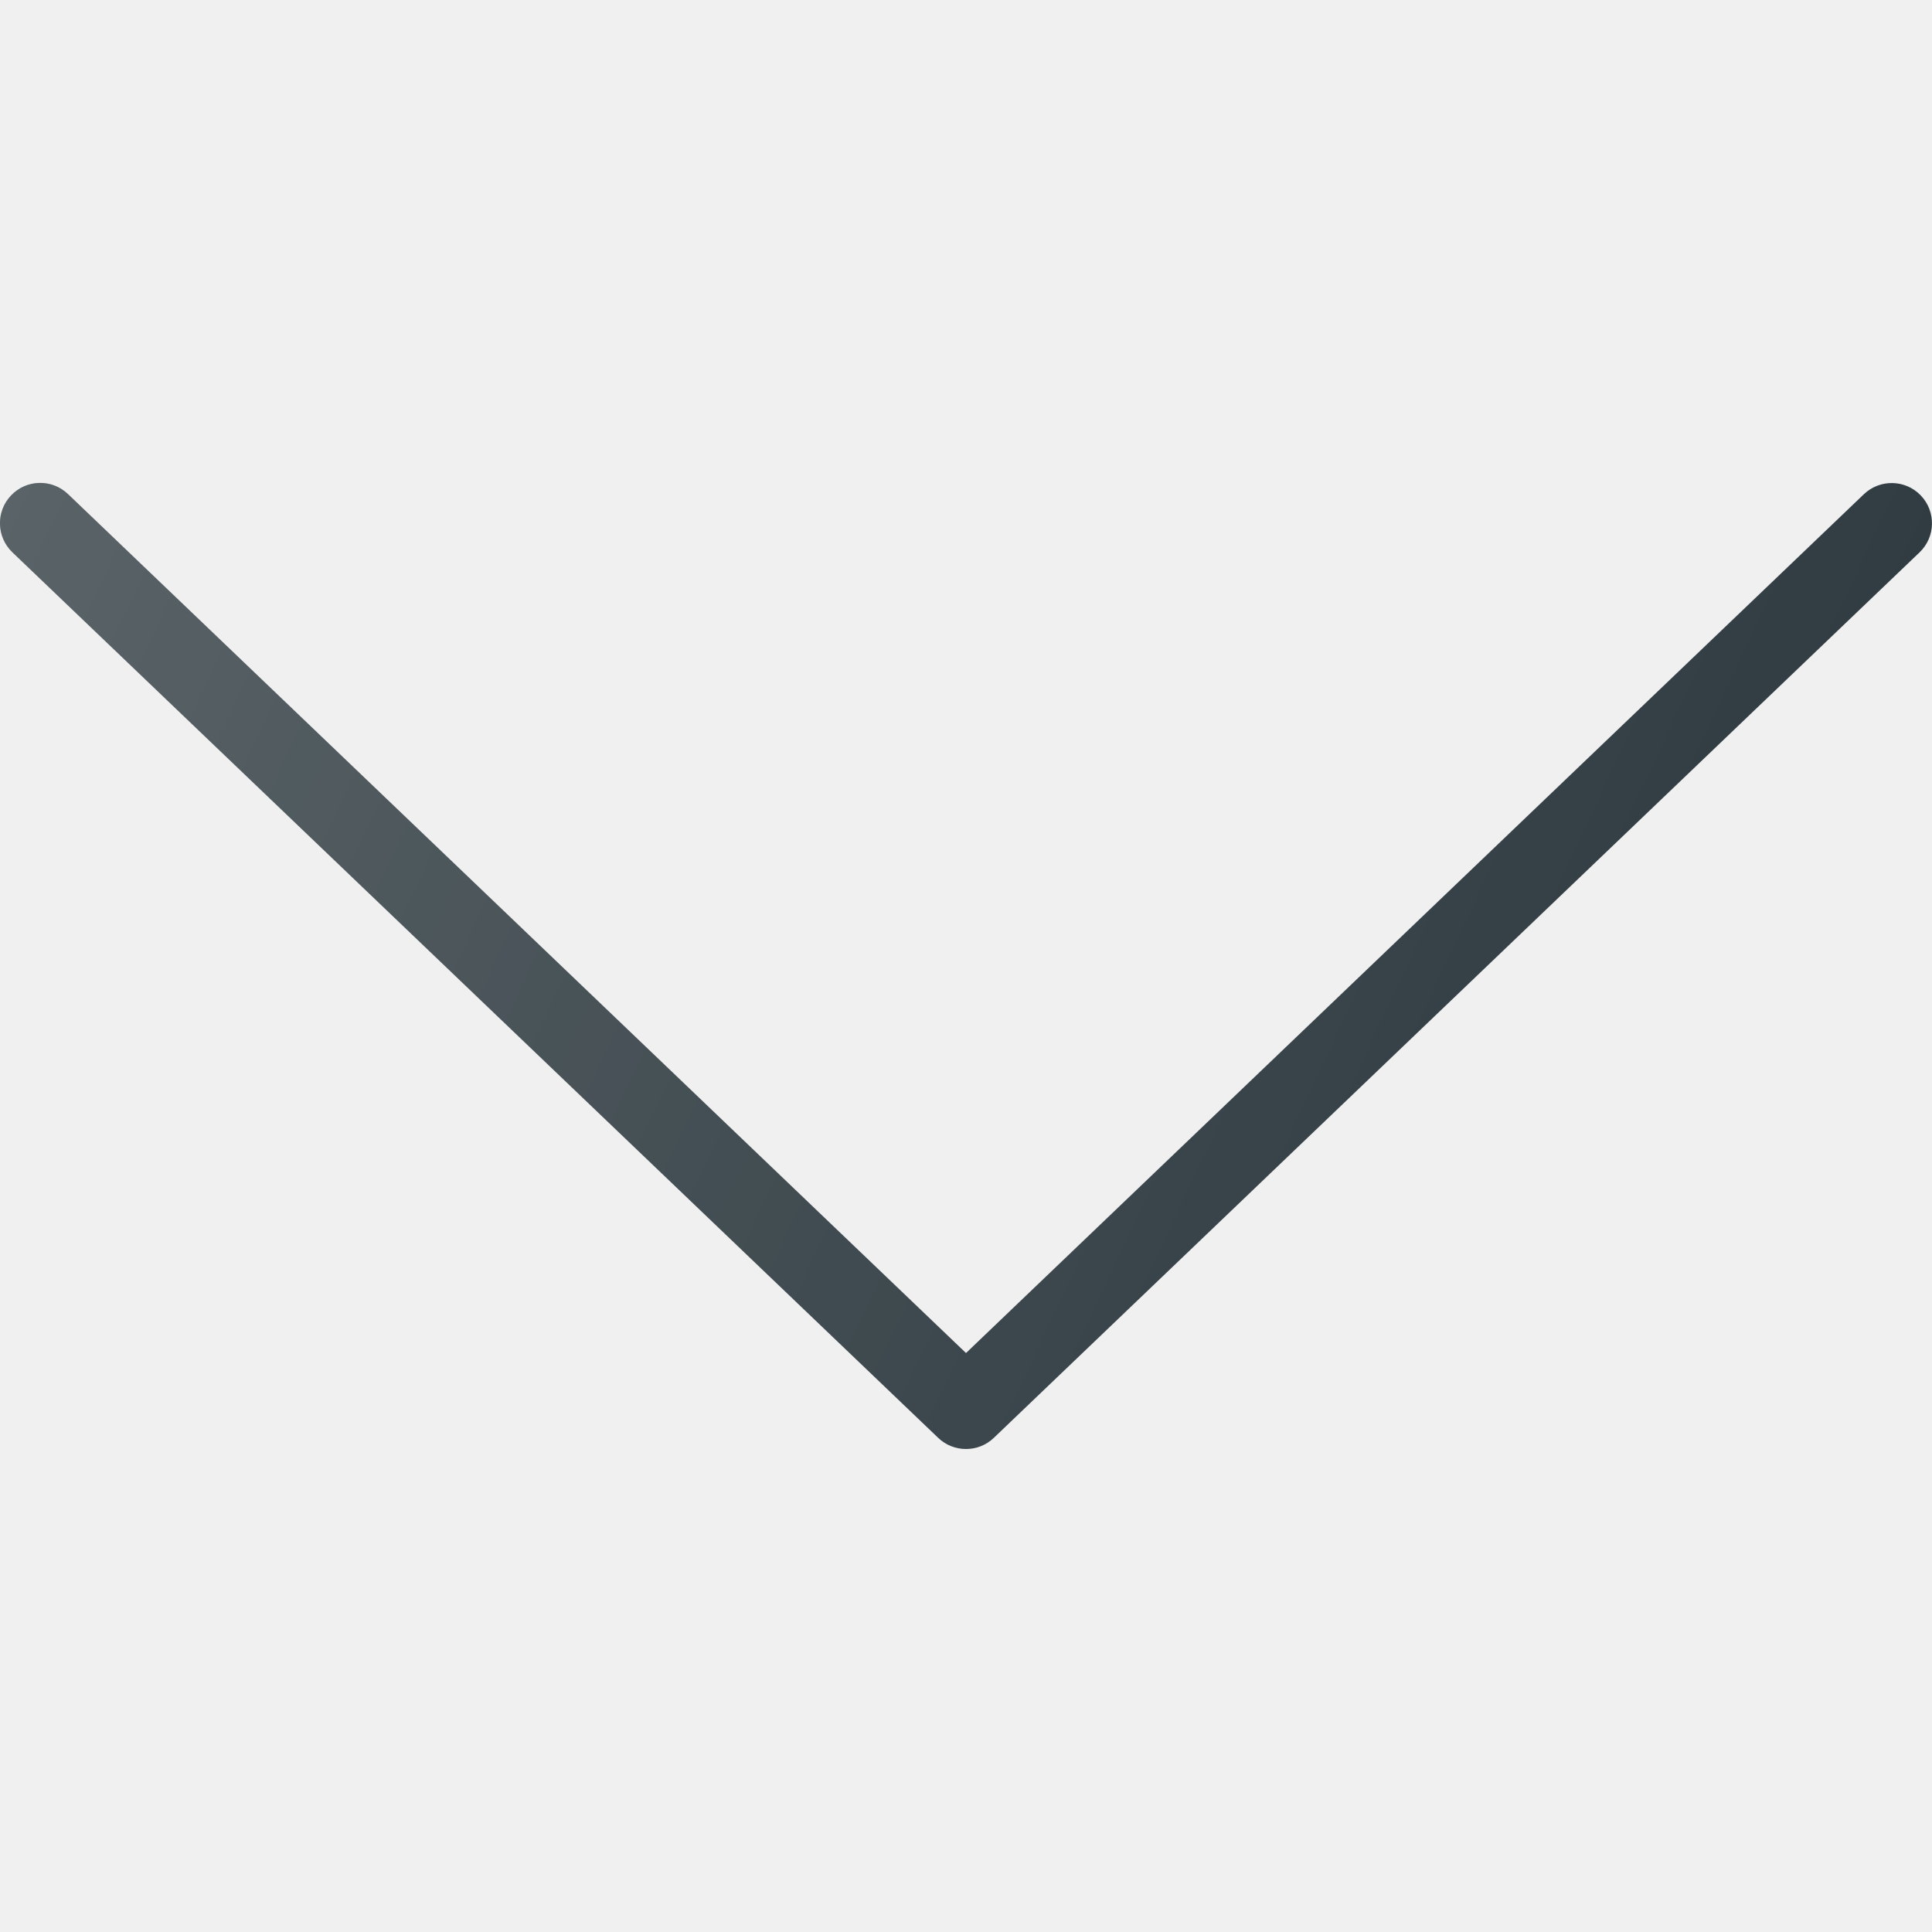
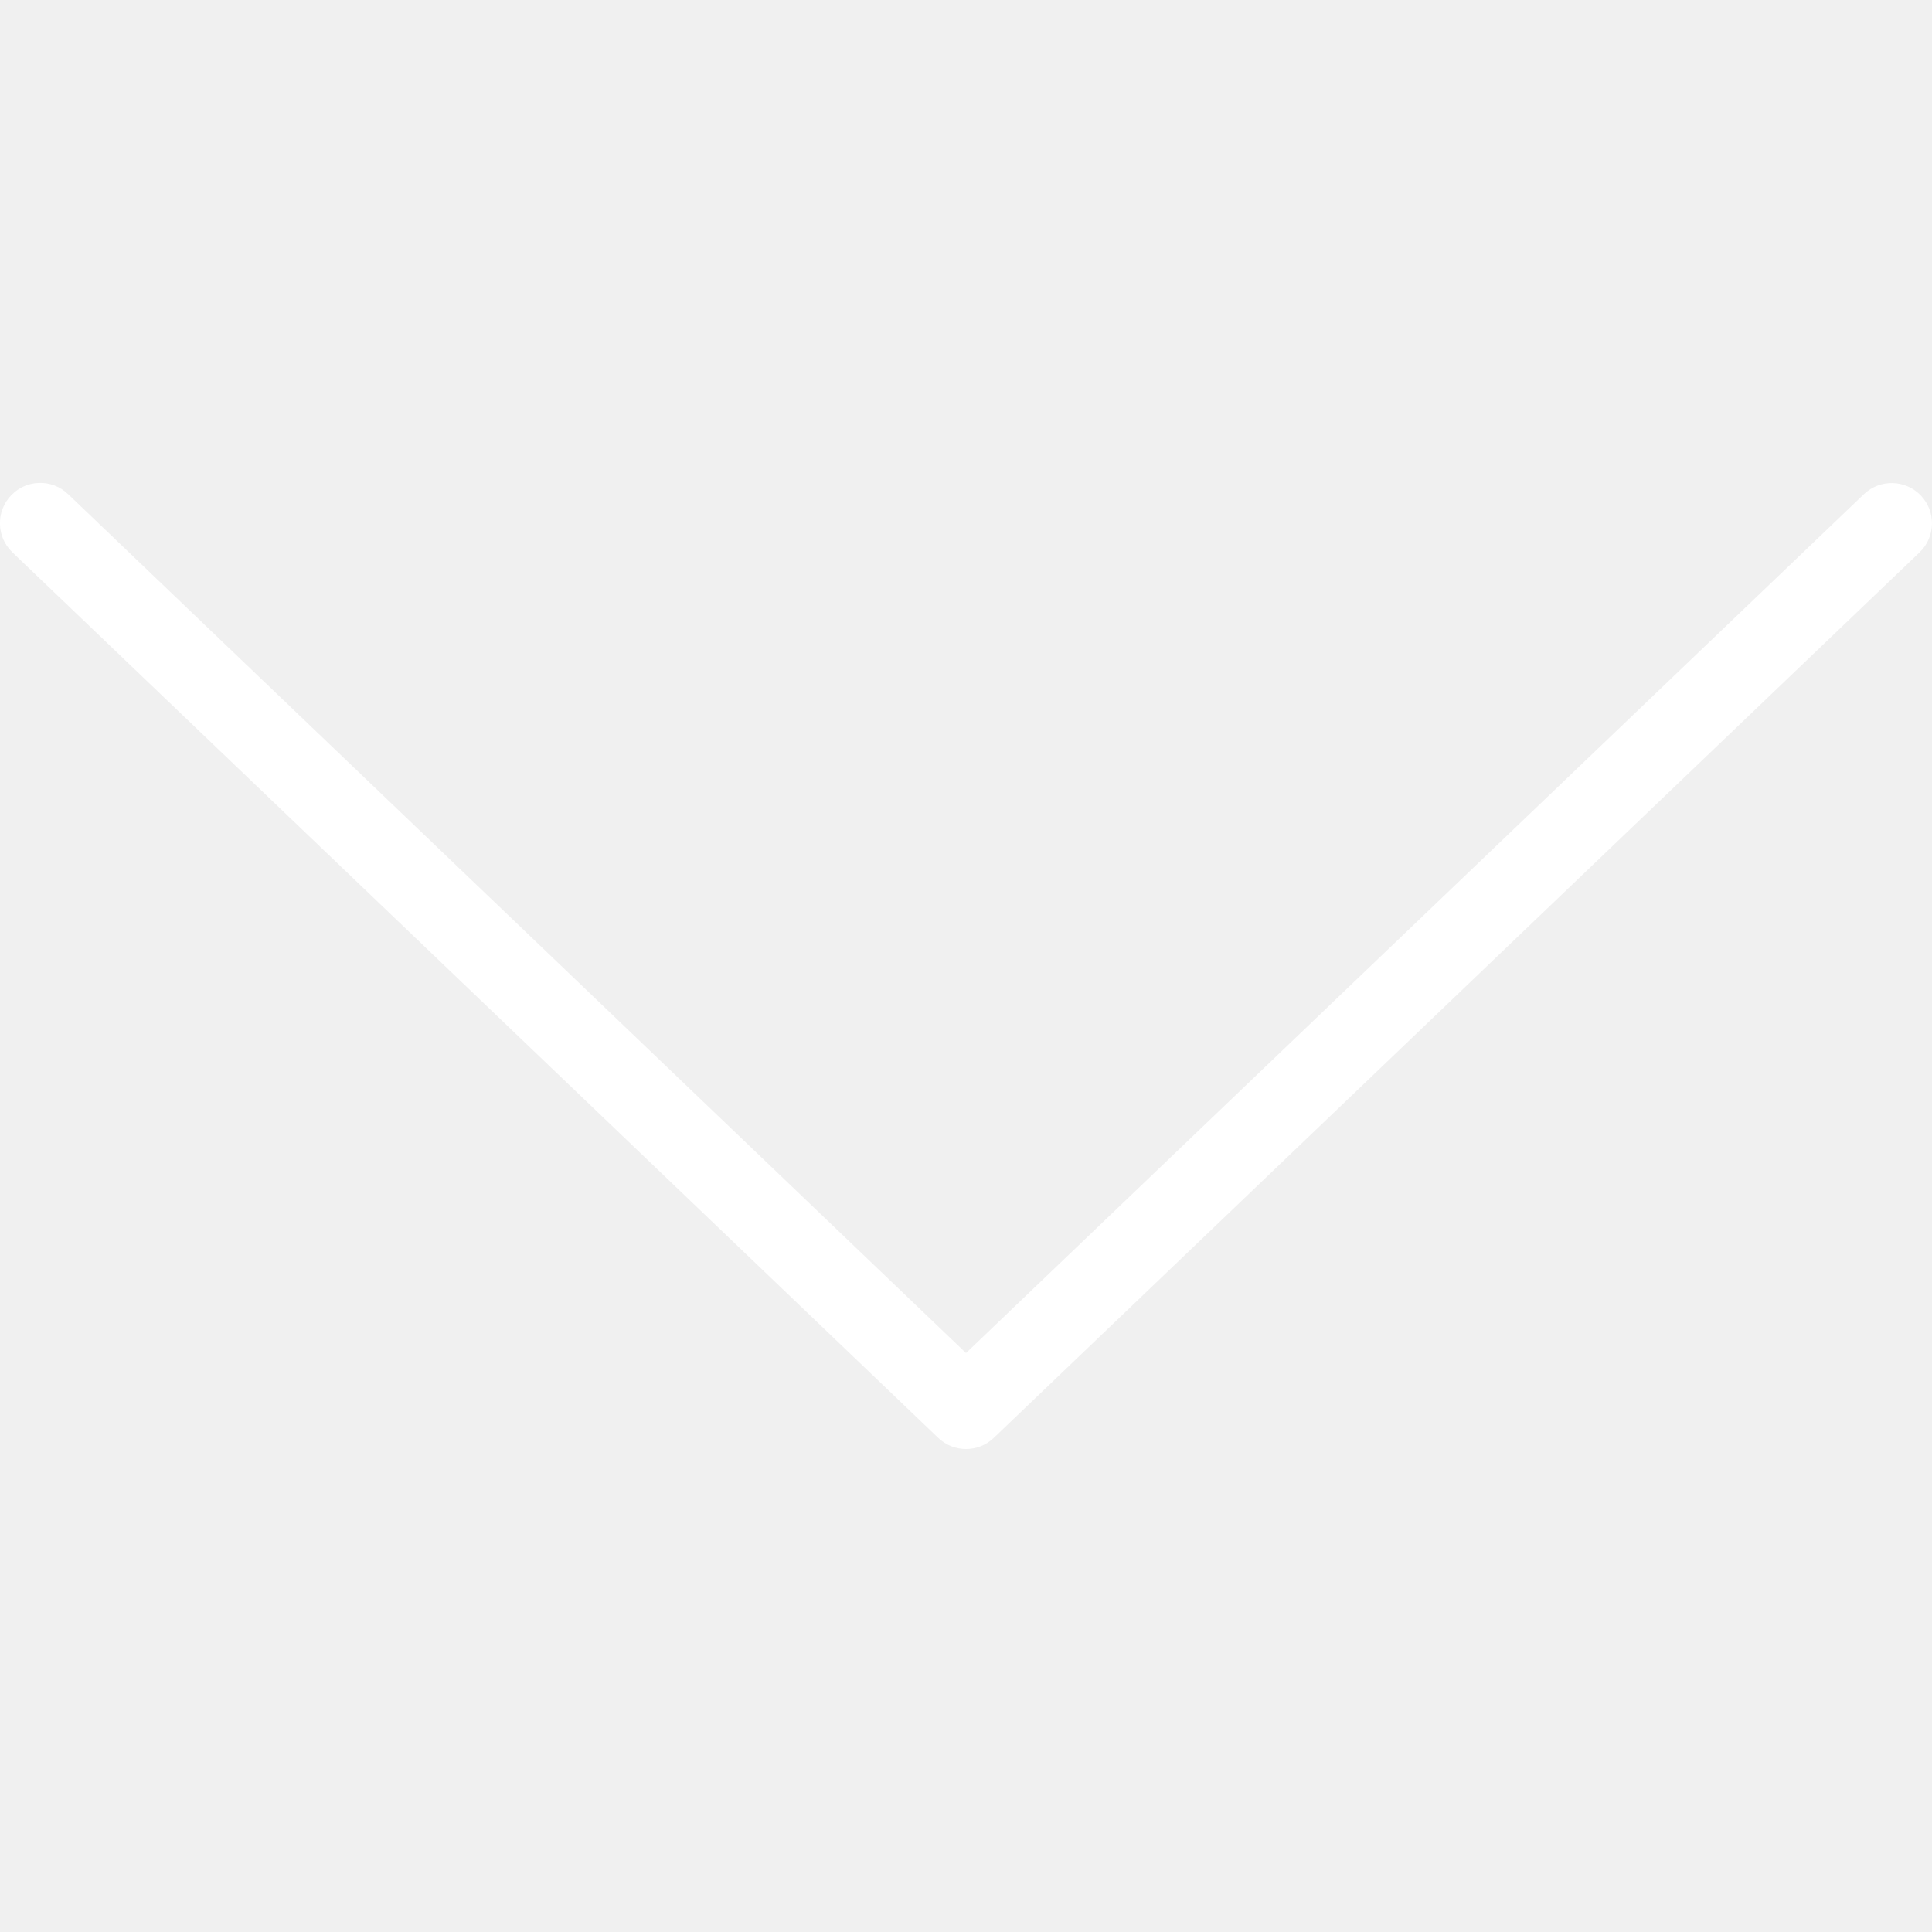
<svg xmlns="http://www.w3.org/2000/svg" viewBox="0 0 24 24" width="24px" height="24px">
-   <path fill="#303C42" d="M12,18c-0.125,0-0.249-0.046-0.346-0.139l-11.5-11 c-0.199-0.191-0.207-0.507-0.016-0.707c0.19-0.2,0.507-0.208,0.707-0.016 L12,16.808L23.154,6.139c0.201-0.191,0.517-0.183,0.707,0.016 c0.191,0.2,0.184,0.516-0.016,0.707l-11.5,11 C12.249,17.954,12.125,18,12,18z" />
+   <path fill="#fff" d="M12,18c-0.125,0-0.249-0.046-0.346-0.139l-11.5-11 c-0.199-0.191-0.207-0.507-0.016-0.707c0.19-0.2,0.507-0.208,0.707-0.016 L12,16.808L23.154,6.139c0.201-0.191,0.517-0.183,0.707,0.016 c0.191,0.2,0.184,0.516-0.016,0.707l-11.5,11 C12.249,17.954,12.125,18,12,18z" />
  <linearGradient id="jaYRY7afA9XORrAGT5U-za" x1="1.021" x2="20.82" y1="4.199" y2="13.432" gradientUnits="userSpaceOnUse">
    <stop offset="0" stop-color="#fff" stop-opacity=".2" />
    <stop offset="1" stop-color="#fff" stop-opacity="0" />
  </linearGradient>
  <path fill="url(#jaYRY7afA9XORrAGT5U-za)" d="M12,18c-0.125,0-0.249-0.046-0.346-0.139l-11.5-11 c-0.199-0.191-0.207-0.507-0.016-0.707c0.19-0.2,0.507-0.208,0.707-0.016 L12,16.808L23.154,6.139c0.201-0.191,0.517-0.183,0.707,0.016 c0.191,0.2,0.184,0.516-0.016,0.707l-11.5,11 C12.249,17.954,12.125,18,12,18z" />
</svg>
